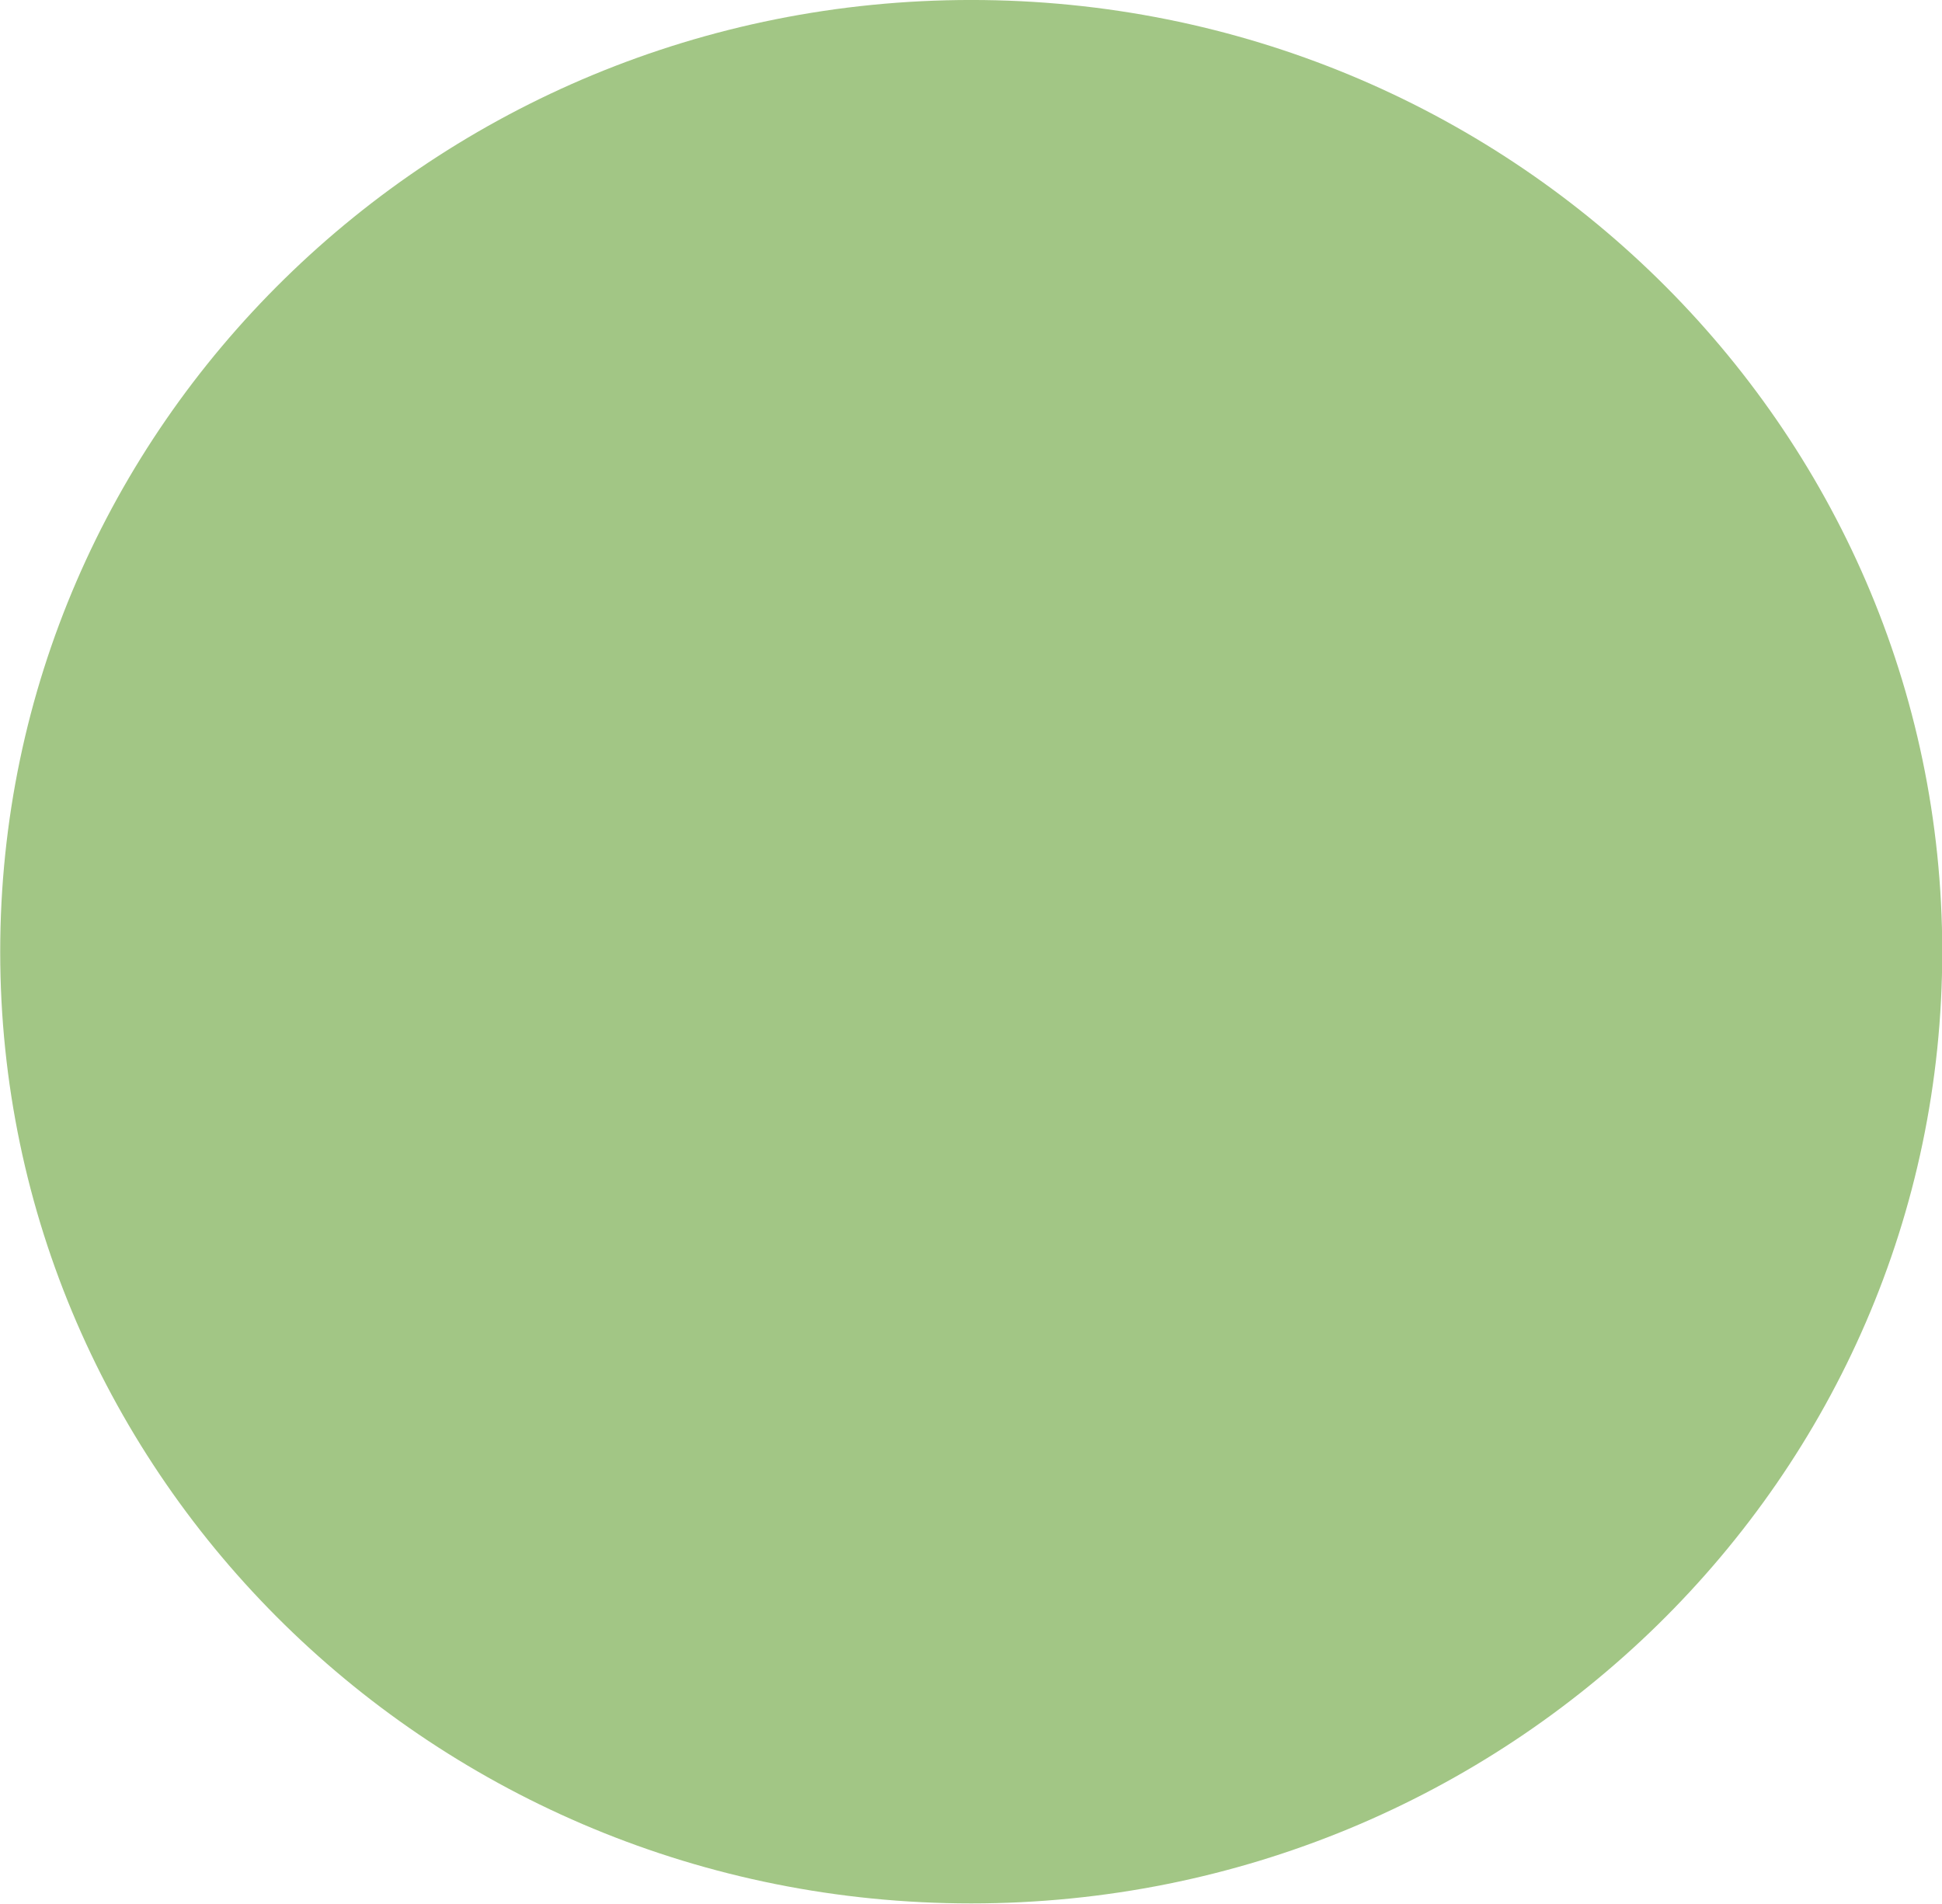
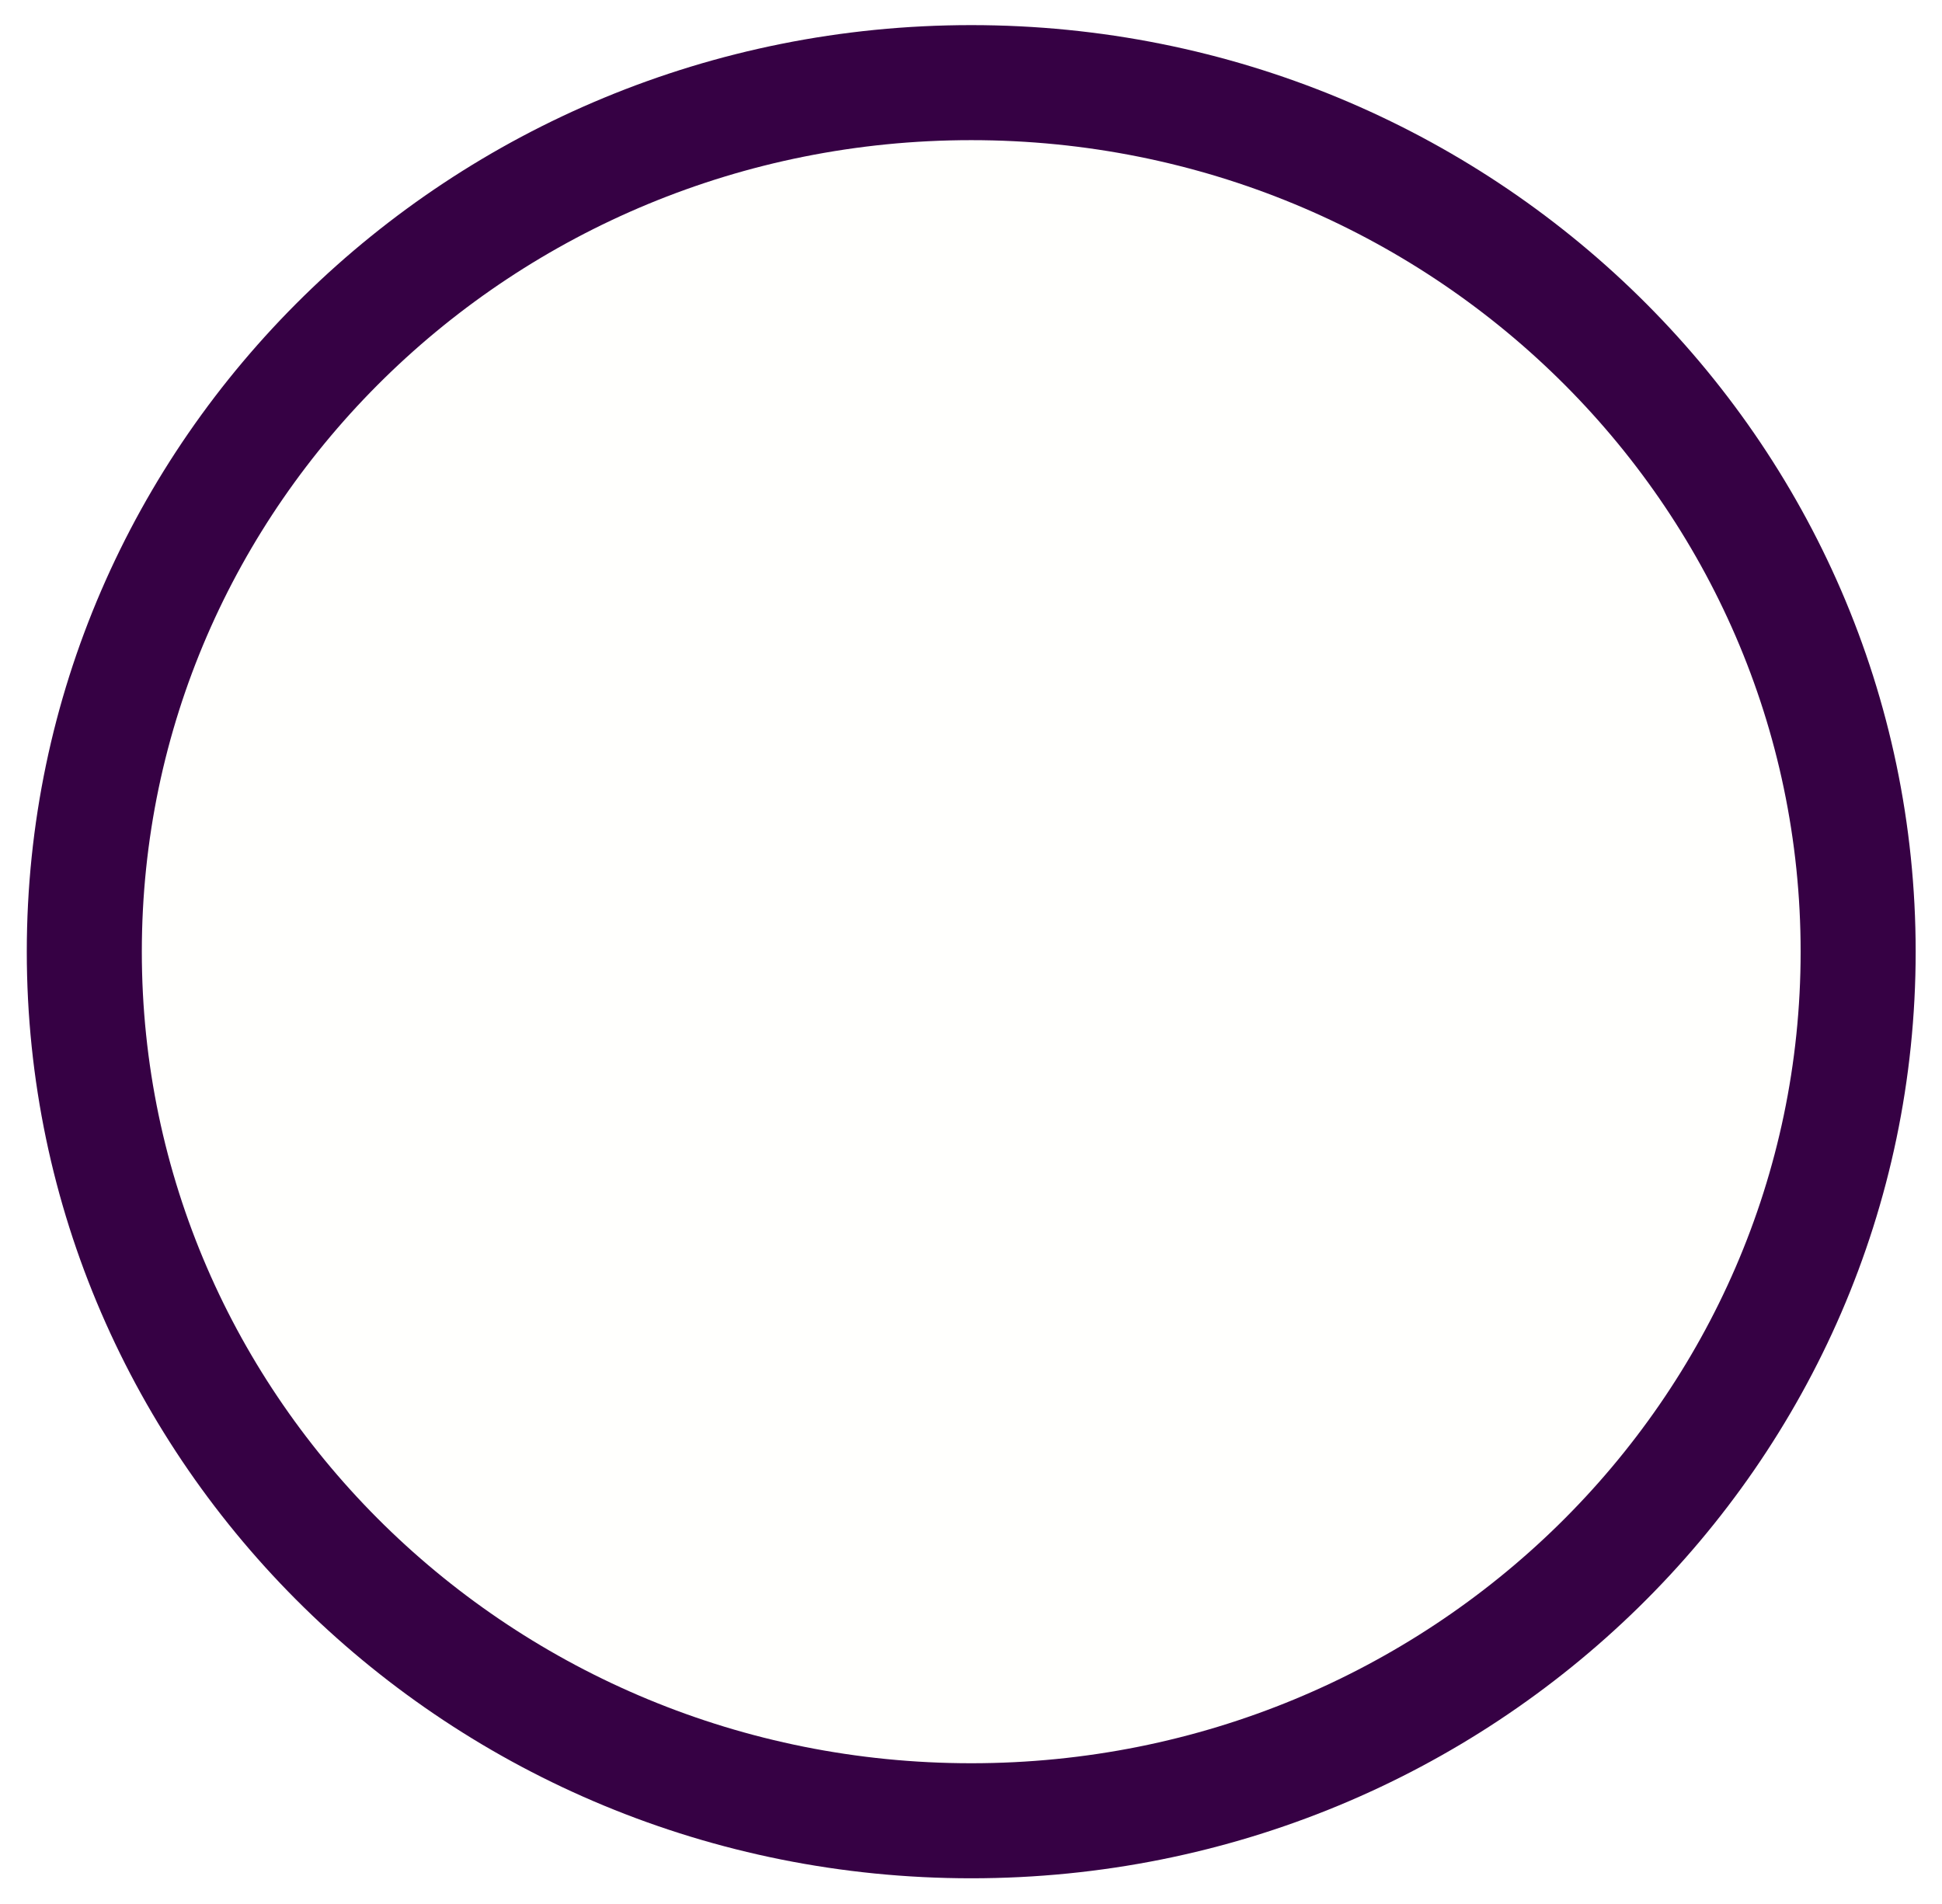
<svg xmlns="http://www.w3.org/2000/svg" width="15.184" height="14.882" viewBox="0 0 4.017 3.938" version="1.1" id="svg5" xml:space="preserve">
  <defs id="defs2" />
  <g id="layer1" style="display:inline" transform="translate(-58.23603,-1.550708)">
    <g id="g3113" transform="translate(0,5.291667)" style="display:inline">
-       <ellipse style="fill:#a2c685;fill-opacity:1;stroke-width:0.265;stroke-linecap:square;stroke-dashoffset:0.1;paint-order:markers stroke fill" id="path5549" cx="60.245" cy="-1.772" rx="2.009" ry="1.969" />
+       <ellipse style="fill:#fffffd;fill-opacity:1;stroke:#360144;stroke-width:0.238;stroke-linecap:square;stroke-dasharray:none;stroke-dashoffset:0.1;stroke-opacity:1;paint-order:normal" id="path5549" cx="60.245" cy="-1.772" rx="1.835" ry="1.798" />
    </g>
  </g>
</svg>
